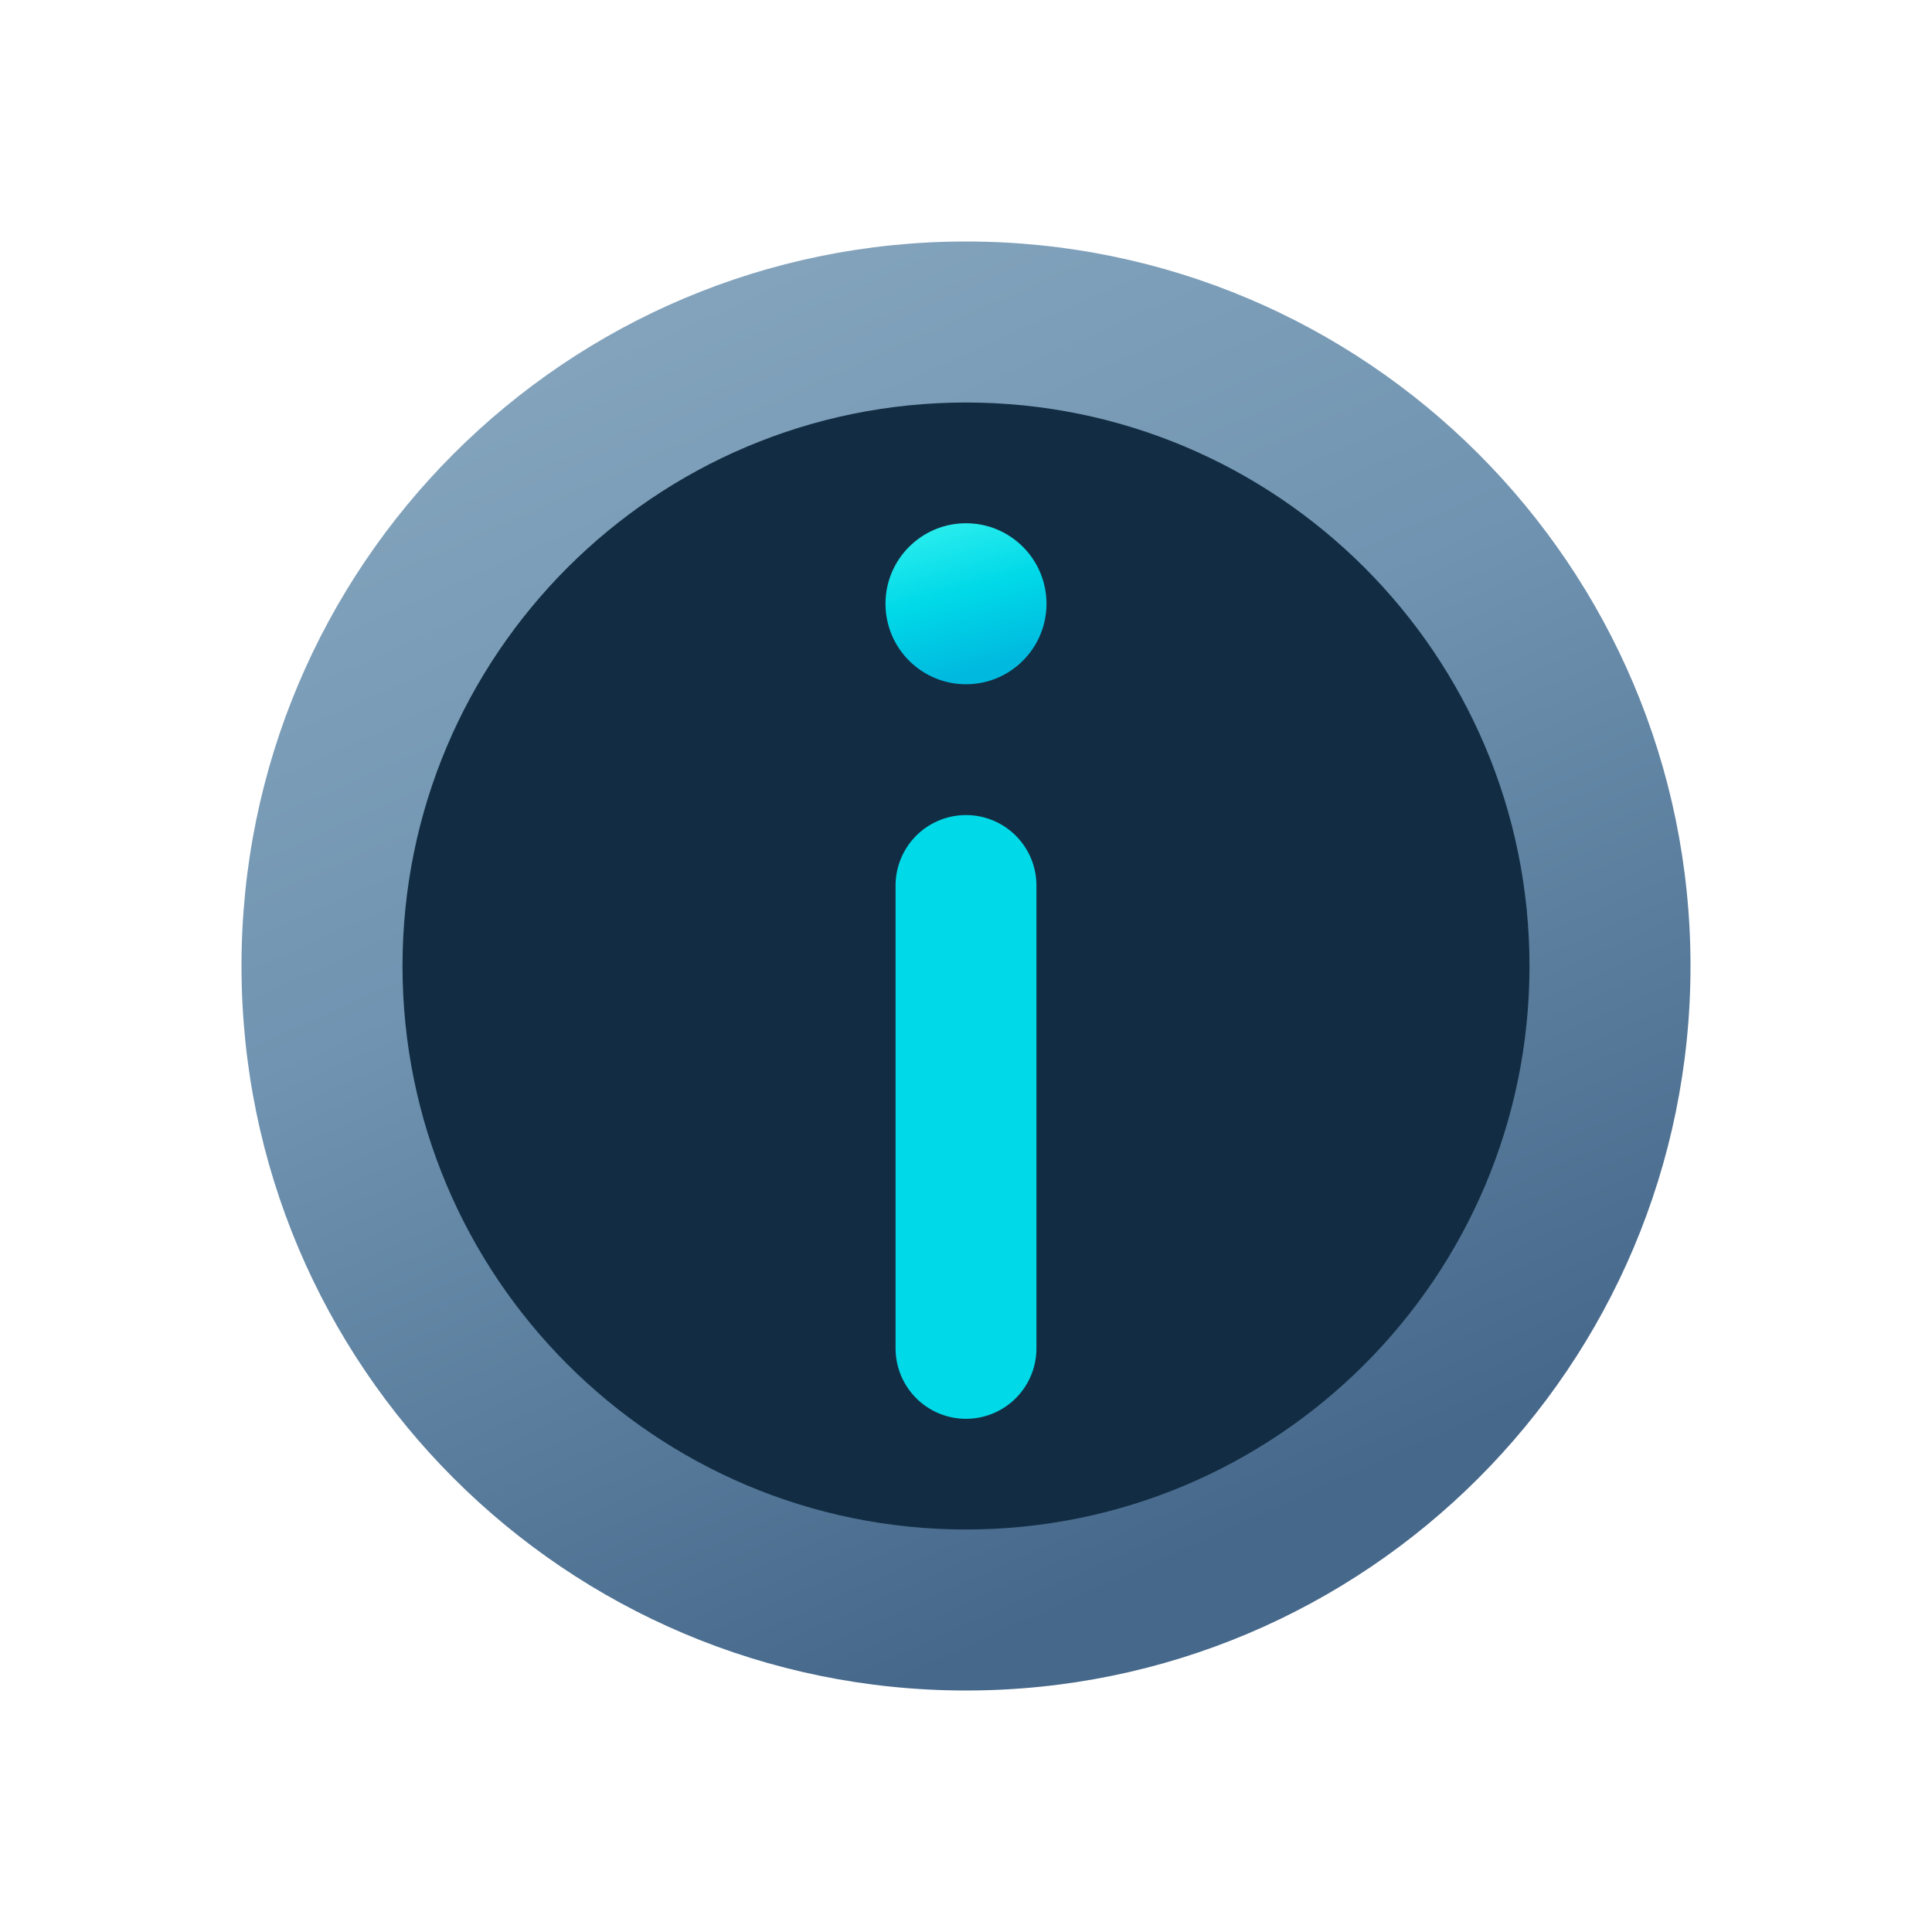
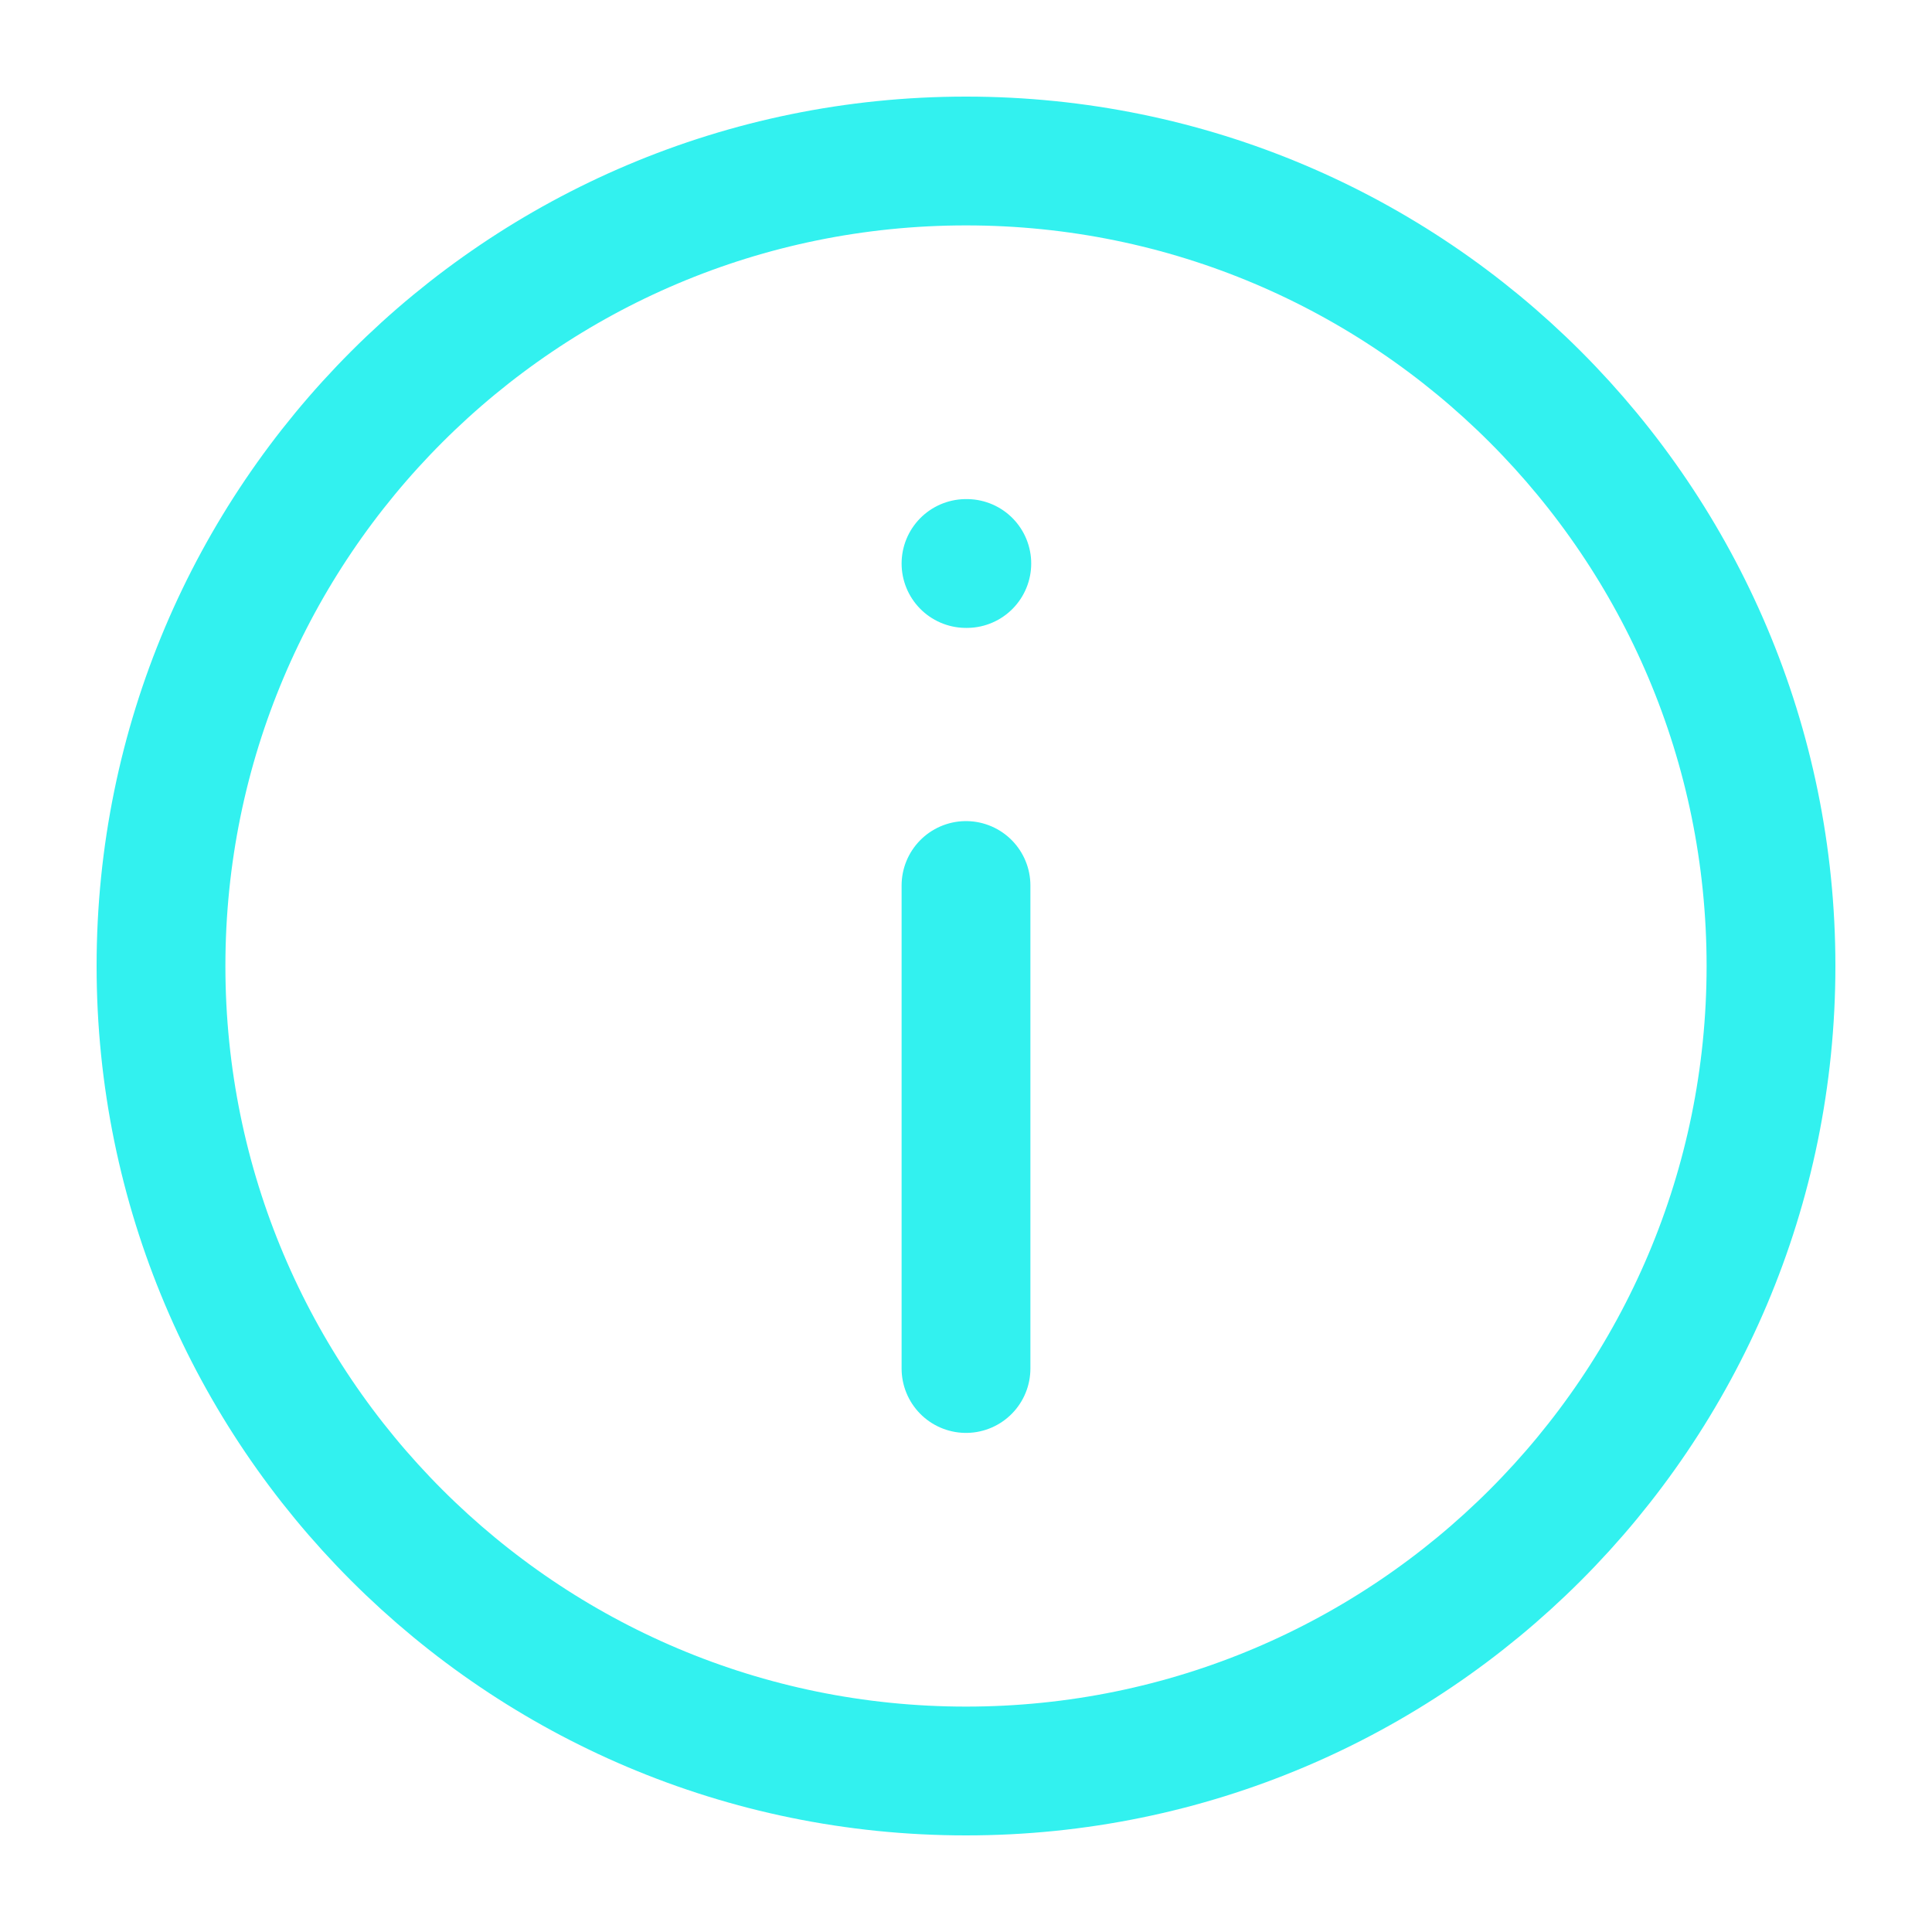
<svg xmlns="http://www.w3.org/2000/svg" viewBox="0 0 96 96" role="img" aria-labelledby="title">
  <defs>
    <linearGradient id="o2-cyan" x1="0" y1="0" x2="0.28" y2="1" gradientUnits="objectBoundingBox">
      <stop stop-color="#32f1ef" />
      <stop offset="0.52" stop-color="#00d9e8" />
      <stop offset="1" stop-color="#00b9df" />
    </linearGradient>
    <linearGradient id="o2-slate" x1="0" y1="0" x2="0.45" y2="1">
      <stop stop-color="#8caac1" />
      <stop offset="0.48" stop-color="#7094b1" />
      <stop offset="1" stop-color="#46688b" />
    </linearGradient>
    <linearGradient id="o2-slate-dark" x1="0" y1="0" x2="0" y2="1">
      <stop stop-color="#6b8aa8" />
      <stop offset="1" stop-color="#395574" />
    </linearGradient>
    <linearGradient id="o2-glass" x1="0" y1="0" x2="0.8" y2="1">
      <stop stop-color="#c5deed" stop-opacity="0.29" />
      <stop offset="0.45" stop-color="#8ca8c8" stop-opacity="0.17" />
      <stop offset="1" stop-color="#6d88ae" stop-opacity="0.22" />
    </linearGradient>
    <linearGradient id="o2-edge" x1="0" y1="0" x2="0.75" y2="1">
      <stop stop-color="#d4e6f5" stop-opacity="0.53" />
      <stop offset="0.5" stop-color="#bdd7f1" stop-opacity="0.14" />
      <stop offset="1" stop-color="#91b0cf" stop-opacity="0.18" />
    </linearGradient>
    <radialGradient id="o2-sheen" cx="0.28" cy="0" r="0.95">
      <stop stop-color="#d4efff" stop-opacity="0.22" />
      <stop offset="0.7" stop-color="#bddfff" stop-opacity="0" />
    </radialGradient>
    <filter id="o2-lift" x="-35%" y="-25%" width="170%" height="180%" color-interpolation-filters="sRGB">
      <feDropShadow dx="0" dy="3" stdDeviation="2.2" flood-color="#000b19" flood-opacity="0.5" />
    </filter>
  </defs>
  <g>
-     <circle cx="48" cy="48" r="36" fill="url(#o2-slate)" />
-     <circle cx="48" cy="48" r="28" fill="#122d43" />
-     <circle cx="48" cy="30" r="4" fill="url(#o2-cyan)" />
-     <path d="M48 44v23" stroke="#00d9e8" stroke-width="7" stroke-linecap="round" />
+     <g transform="scale(4)" fill="none" stroke="#32f1ef" stroke-width="1.6" stroke-linecap="round" stroke-linejoin="round">
+       <path d="M12 2a10 10 0 1 0 0 20 10 10 0 0 0 0-20Z M12 11v6 M12 7h.01" />
+     </g>
  </g>
</svg>
